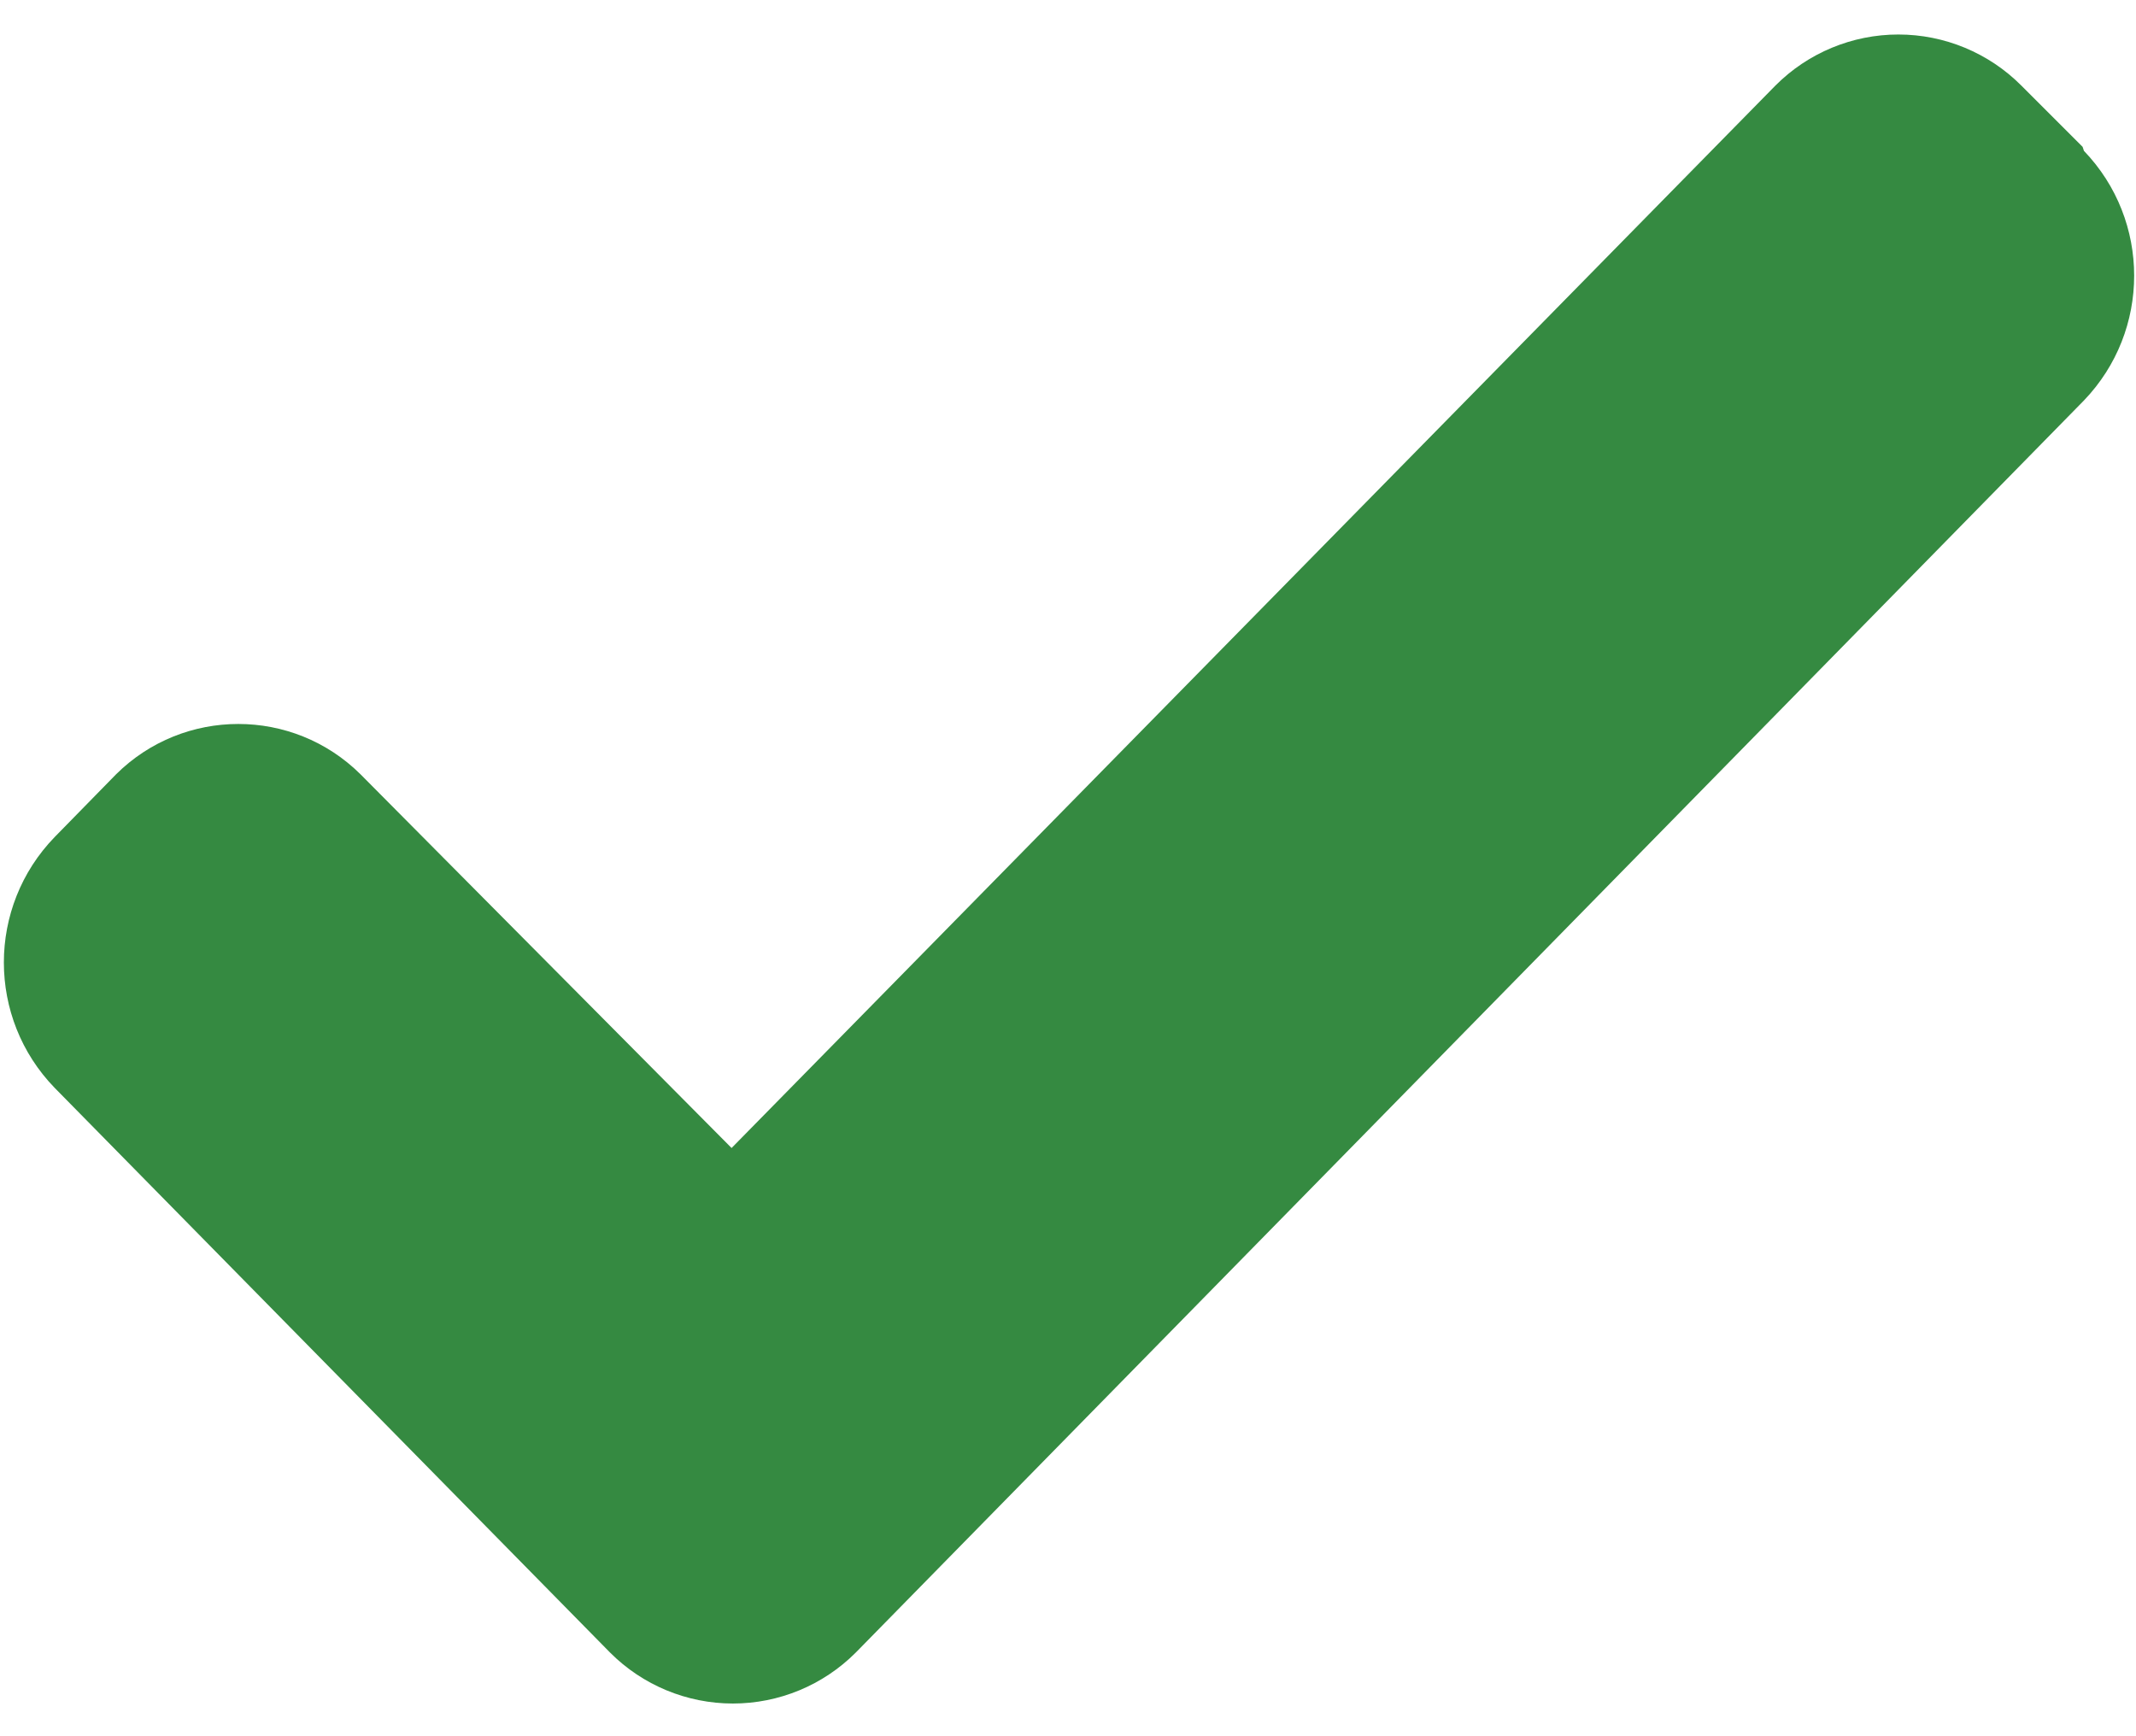
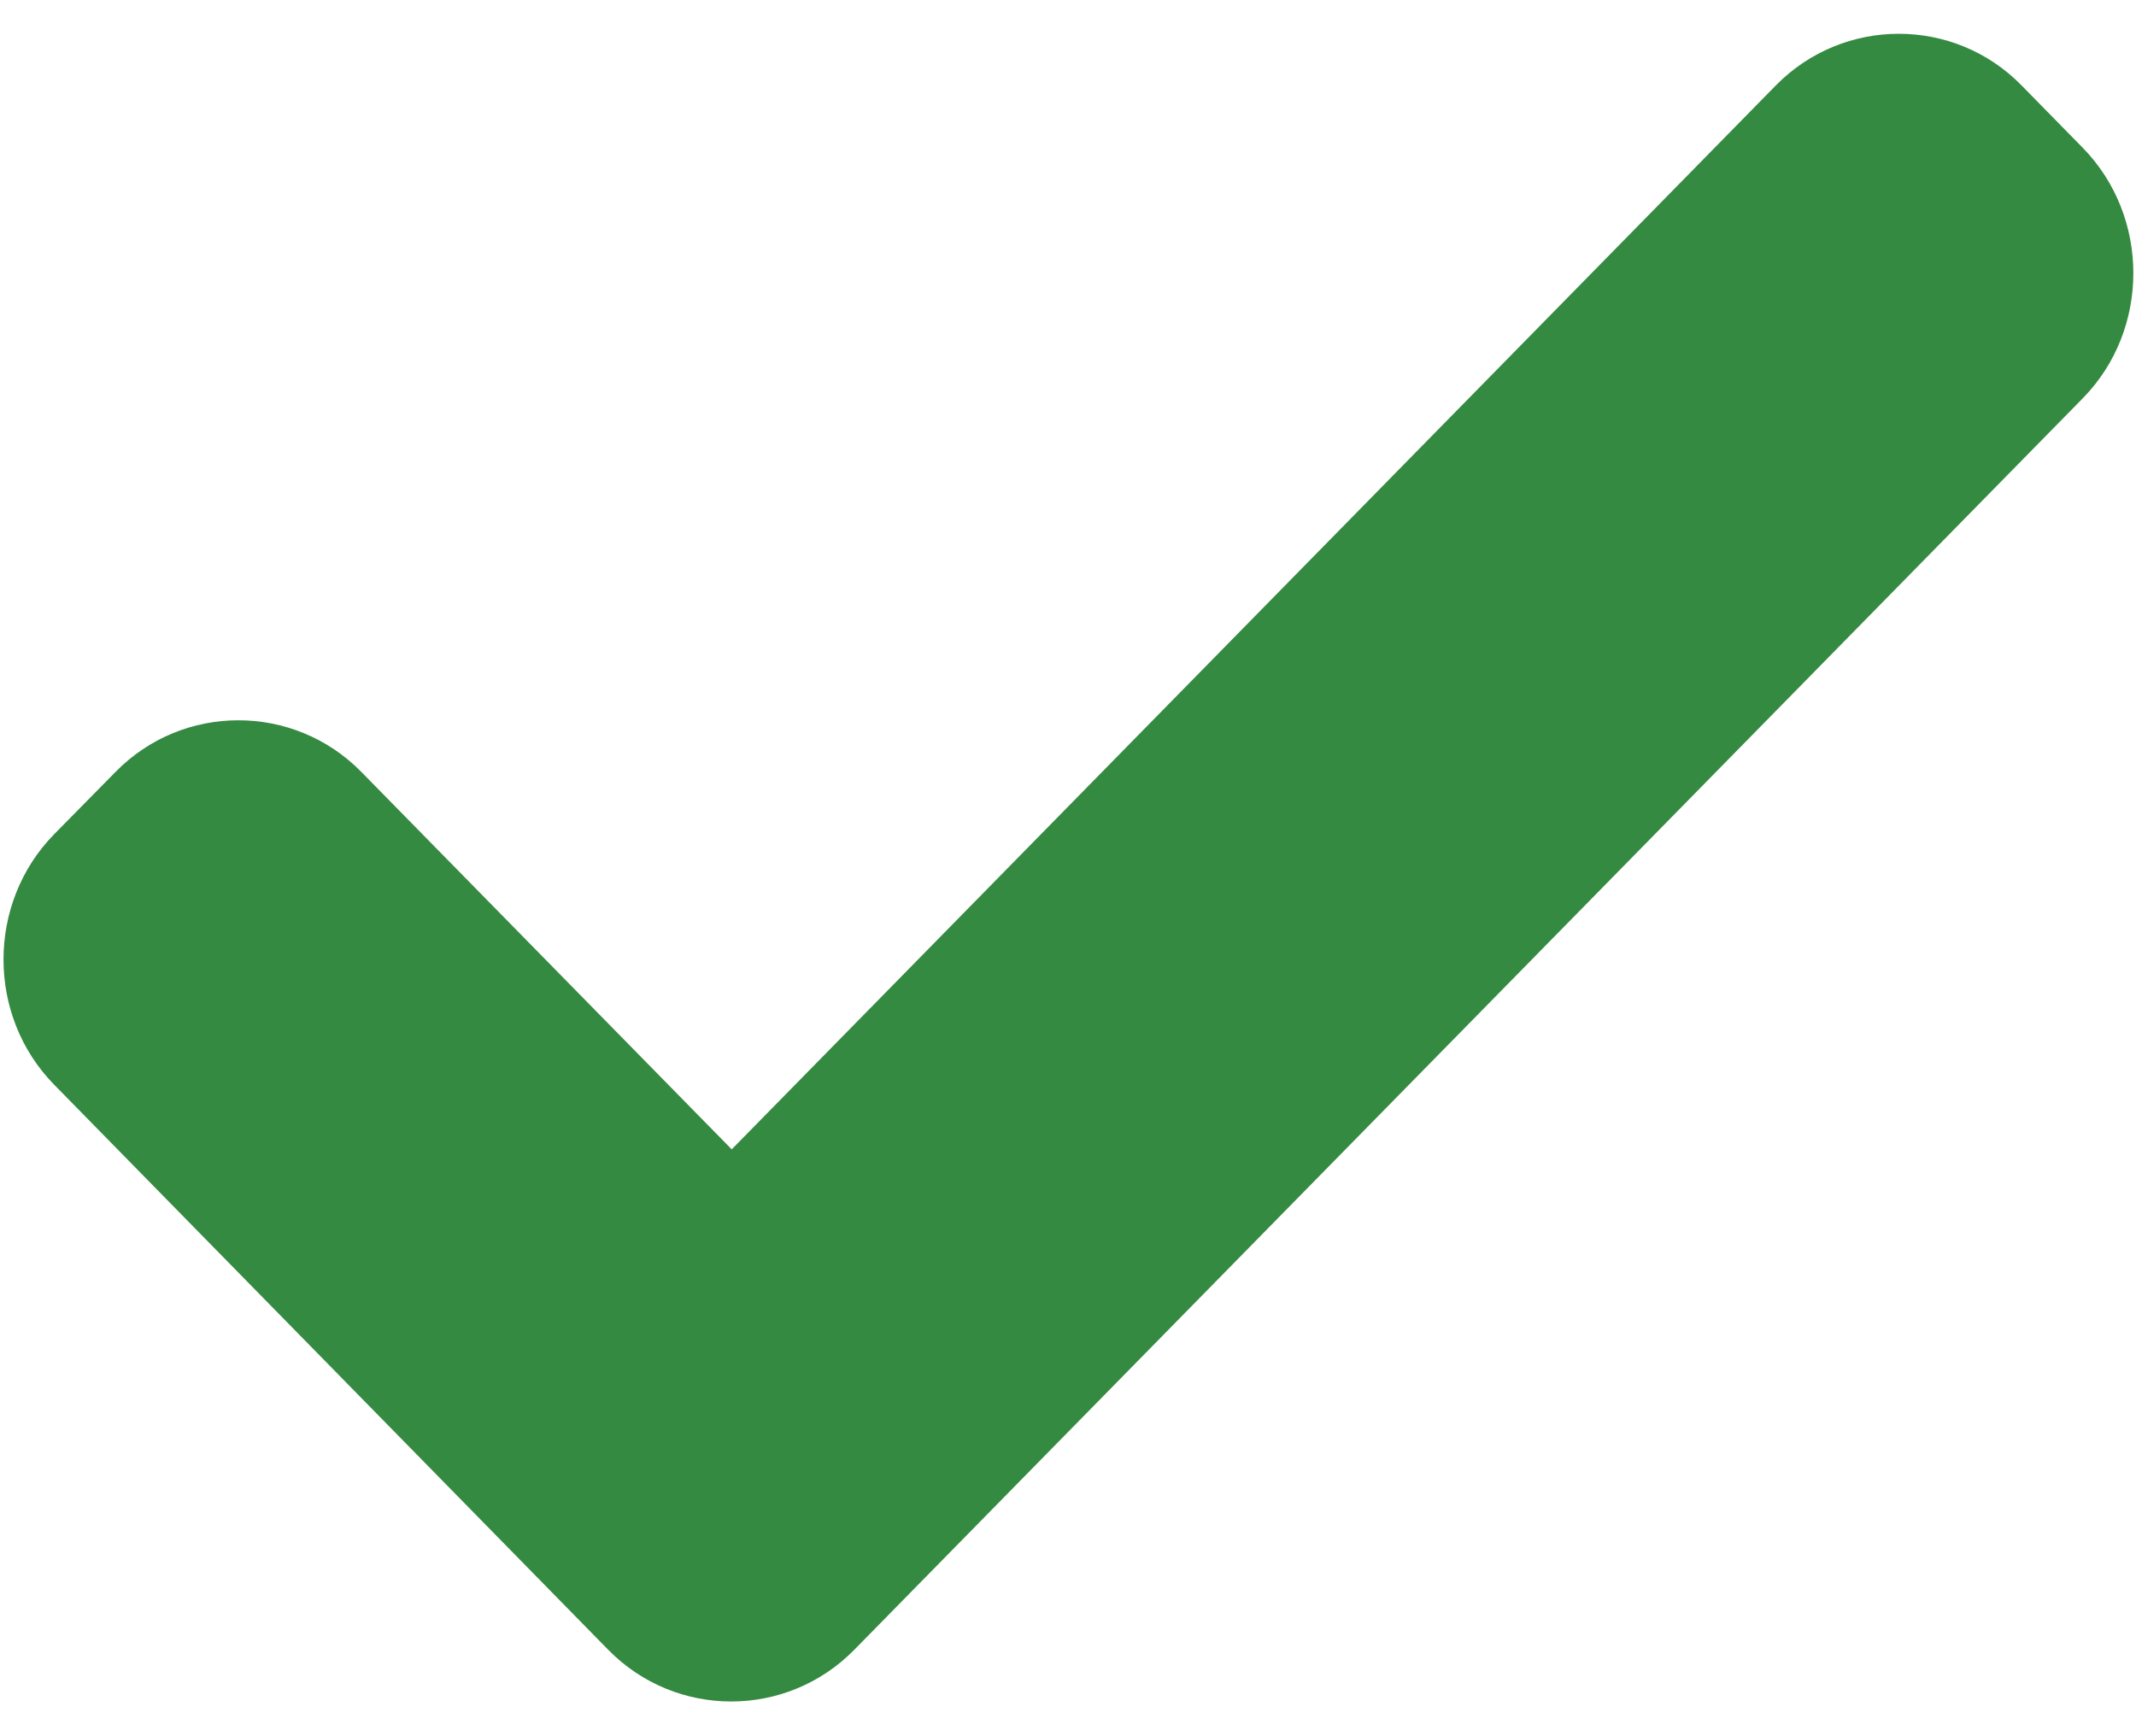
- <svg xmlns="http://www.w3.org/2000/svg" width="16" height="13">
-   <path fill="#358A41" d="M15.6 1.1l-.46-.46a1.3 1.3 0 0 0-1.84 0L5.48 8.6 2.7 5.8a1.3 1.3 0 0 0-1.83 0l-.46.47a1.35 1.35 0 0 0 0 1.88l4.16 4.23a1.3 1.3 0 0 0 1.84 0l9.2-9.38a1.35 1.35 0 0 0 0-1.87z" />
+ <svg xmlns="http://www.w3.org/2000/svg" version="1.1" id="Layer_1" x="0px" y="0px" width="16px" height="13px" viewBox="0 0 16 13" enable-background="new 0 0 16 13" xml:space="preserve">
+   <path fill="#358A41" d="M15.603,1.109l-0.46-0.469c-0.505-0.516-1.334-0.516-1.841,0l-7.821,7.97L2.706,5.782  c-0.506-0.515-1.335-0.515-1.84,0L0.405,6.25c-0.505,0.516-0.505,1.36,0,1.875l4.152,4.235c0.506,0.515,1.334,0.515,1.841,0  l9.204-9.377C16.106,2.469,16.106,1.625,15.603,1.109z" />
</svg>
